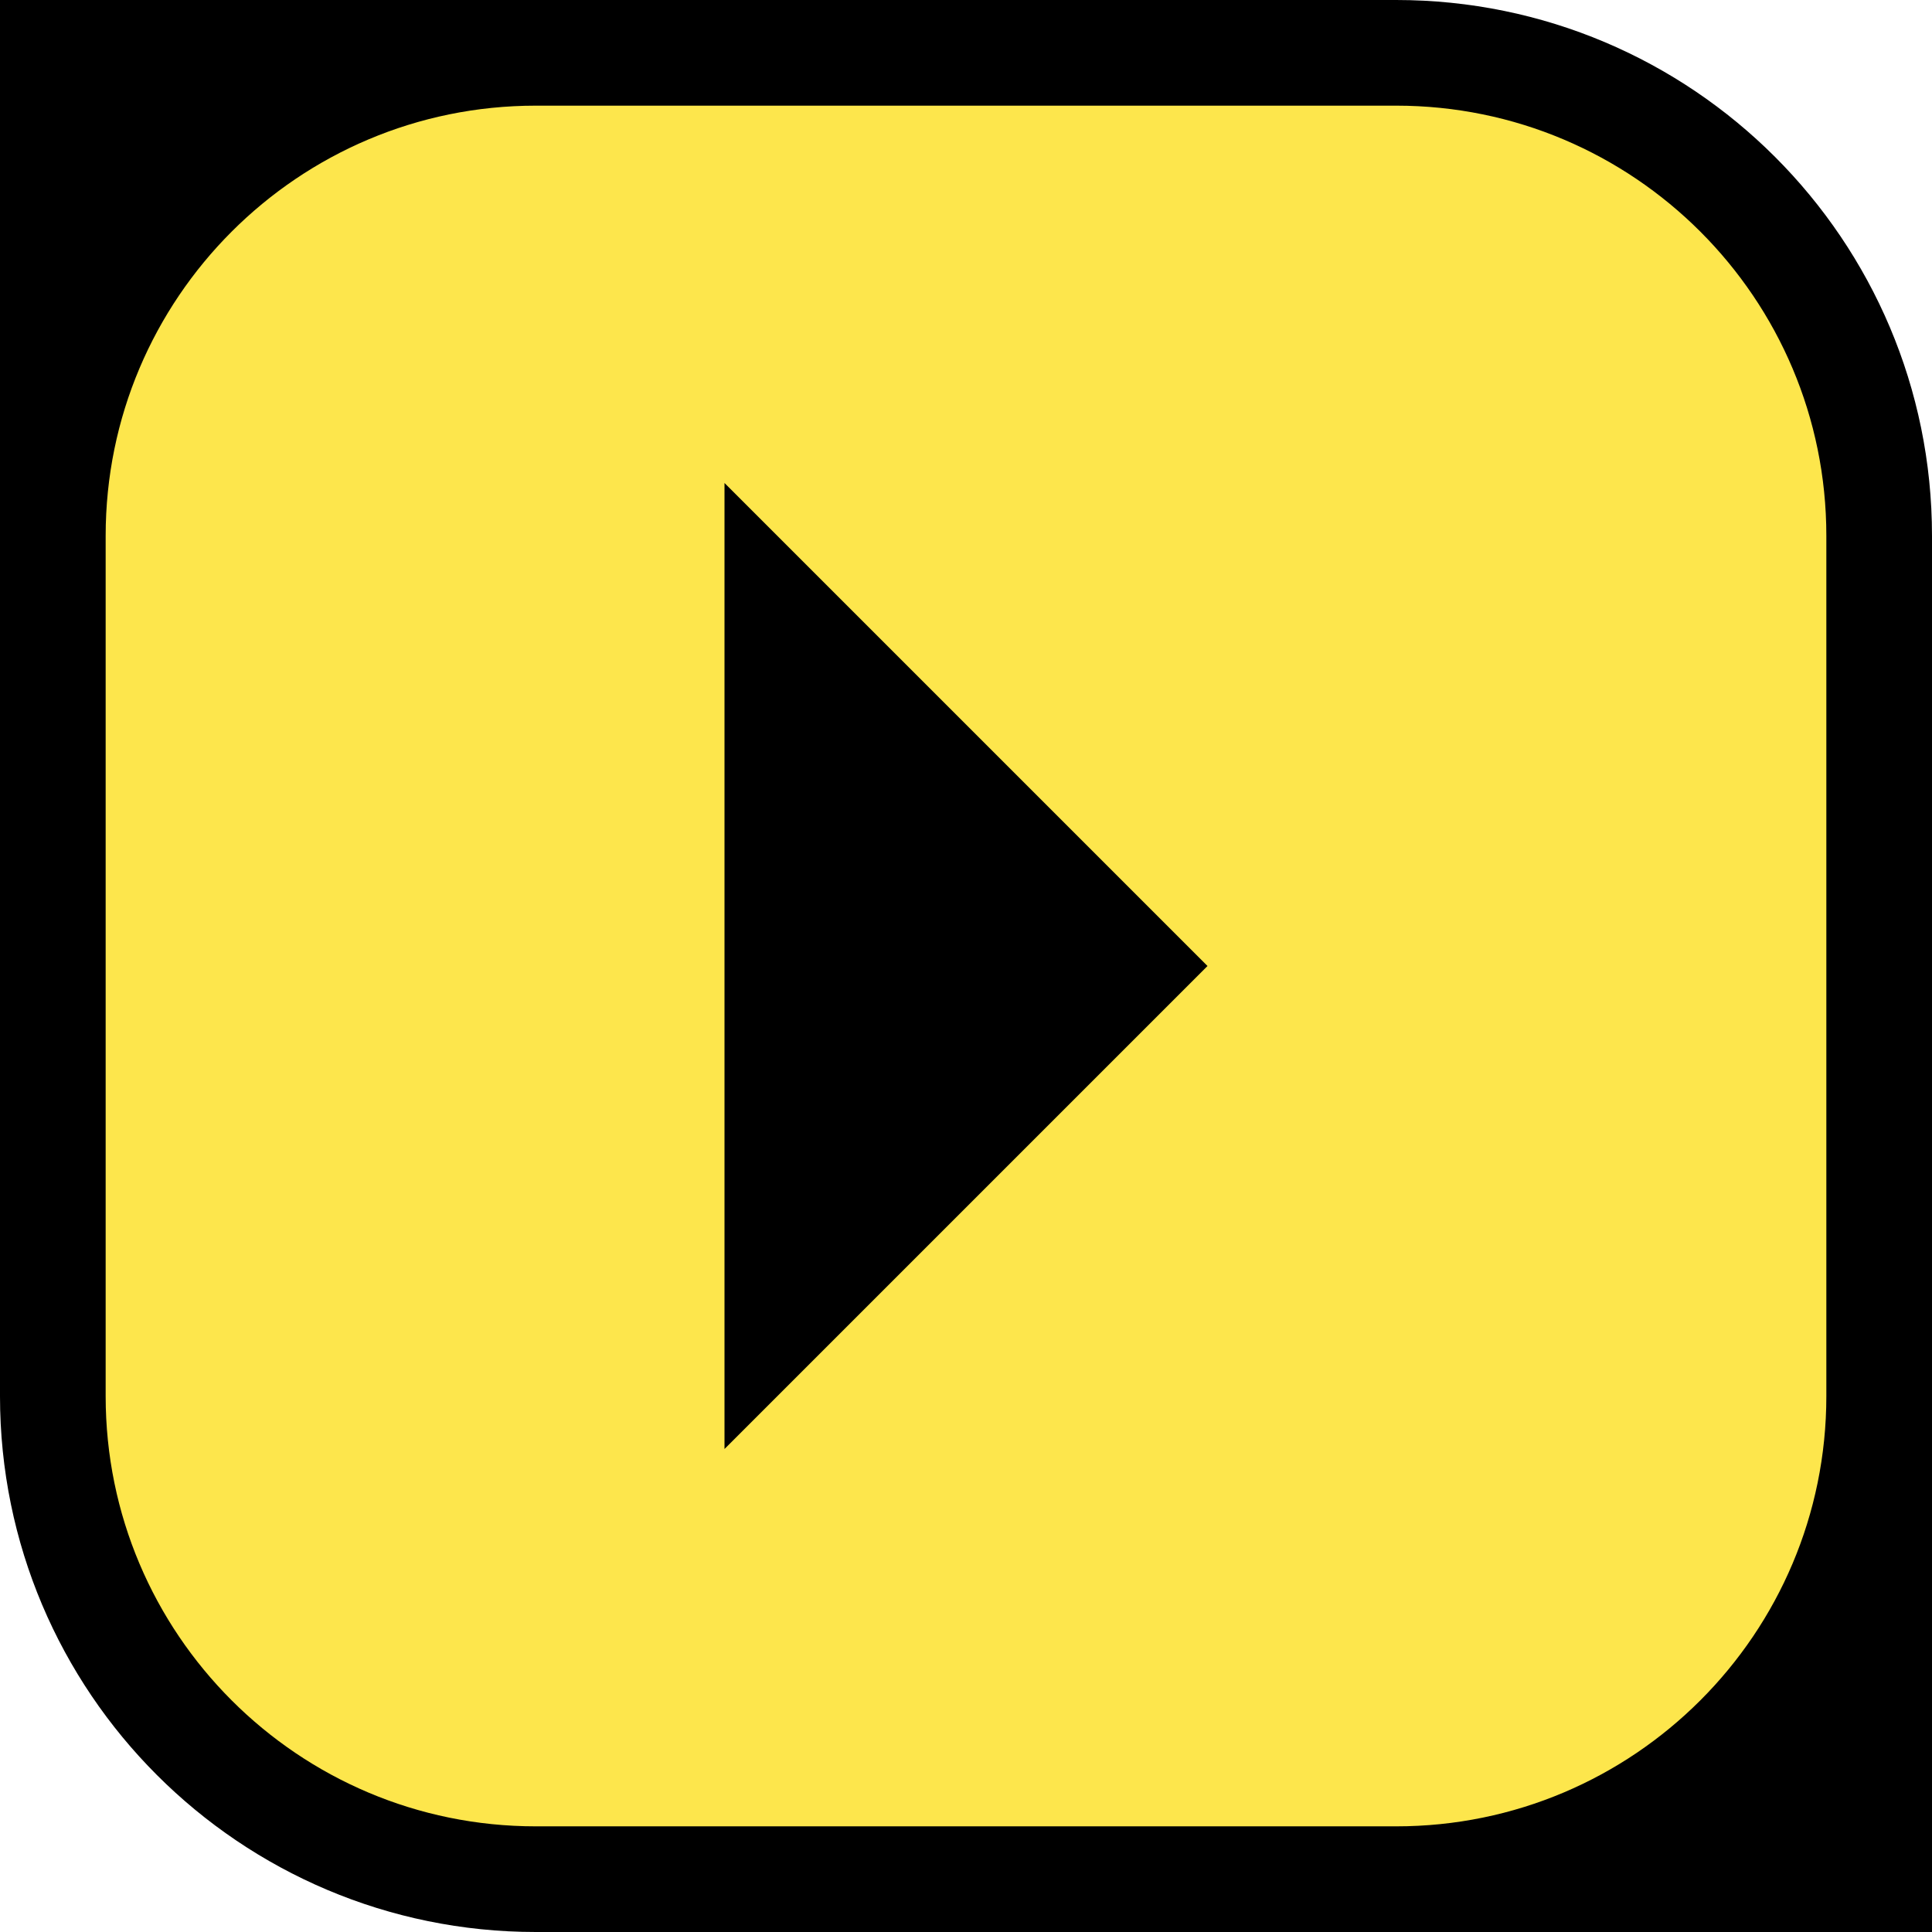
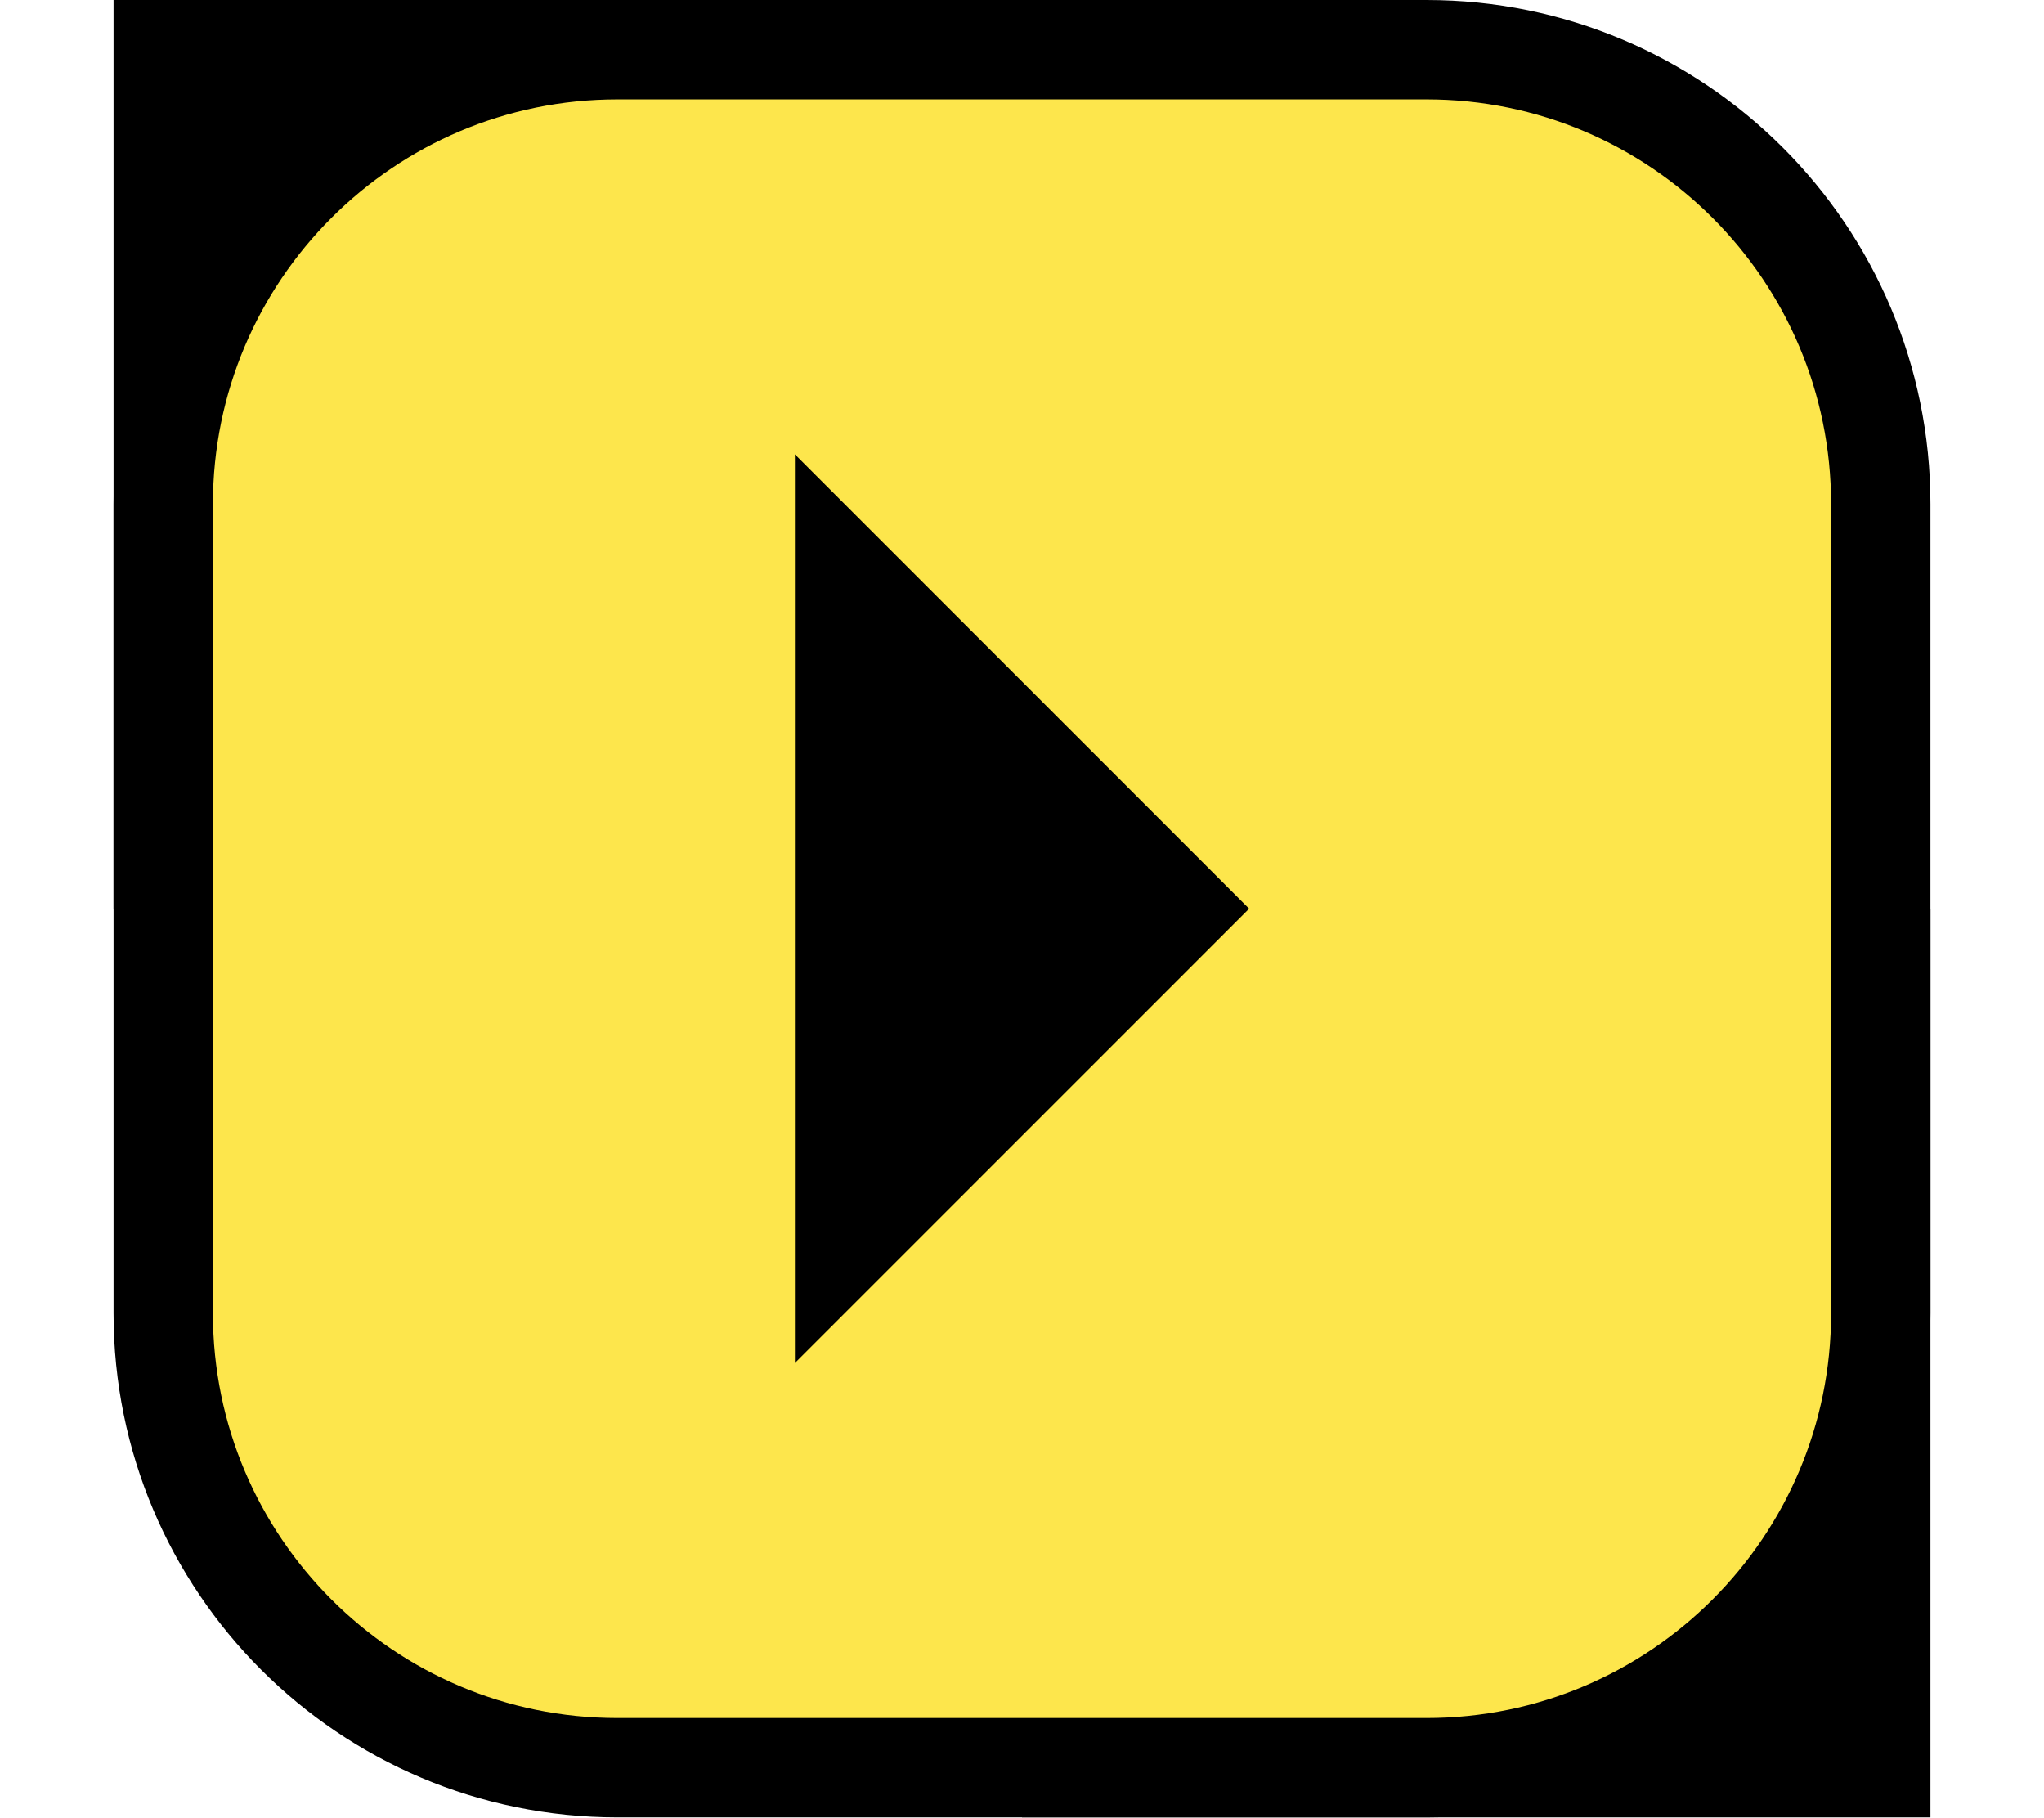
- <svg xmlns="http://www.w3.org/2000/svg" viewBox="0 0 256 256" width="100%" height="100%">
+ <svg xmlns="http://www.w3.org/2000/svg" viewBox="-16 0 288 256" width="100%" height="100%">
  <rect x="0" y="0" width="128" height="128" />
  <rect x="128" y="128" width="128" height="128" />
  <rect x="7" y="7" width="242" height="242" rx="64" fill="#FDE64C" stroke="black" stroke-width="14" />
  <polygon points="96 64 160 128 96 192" fill="black" />
</svg>
